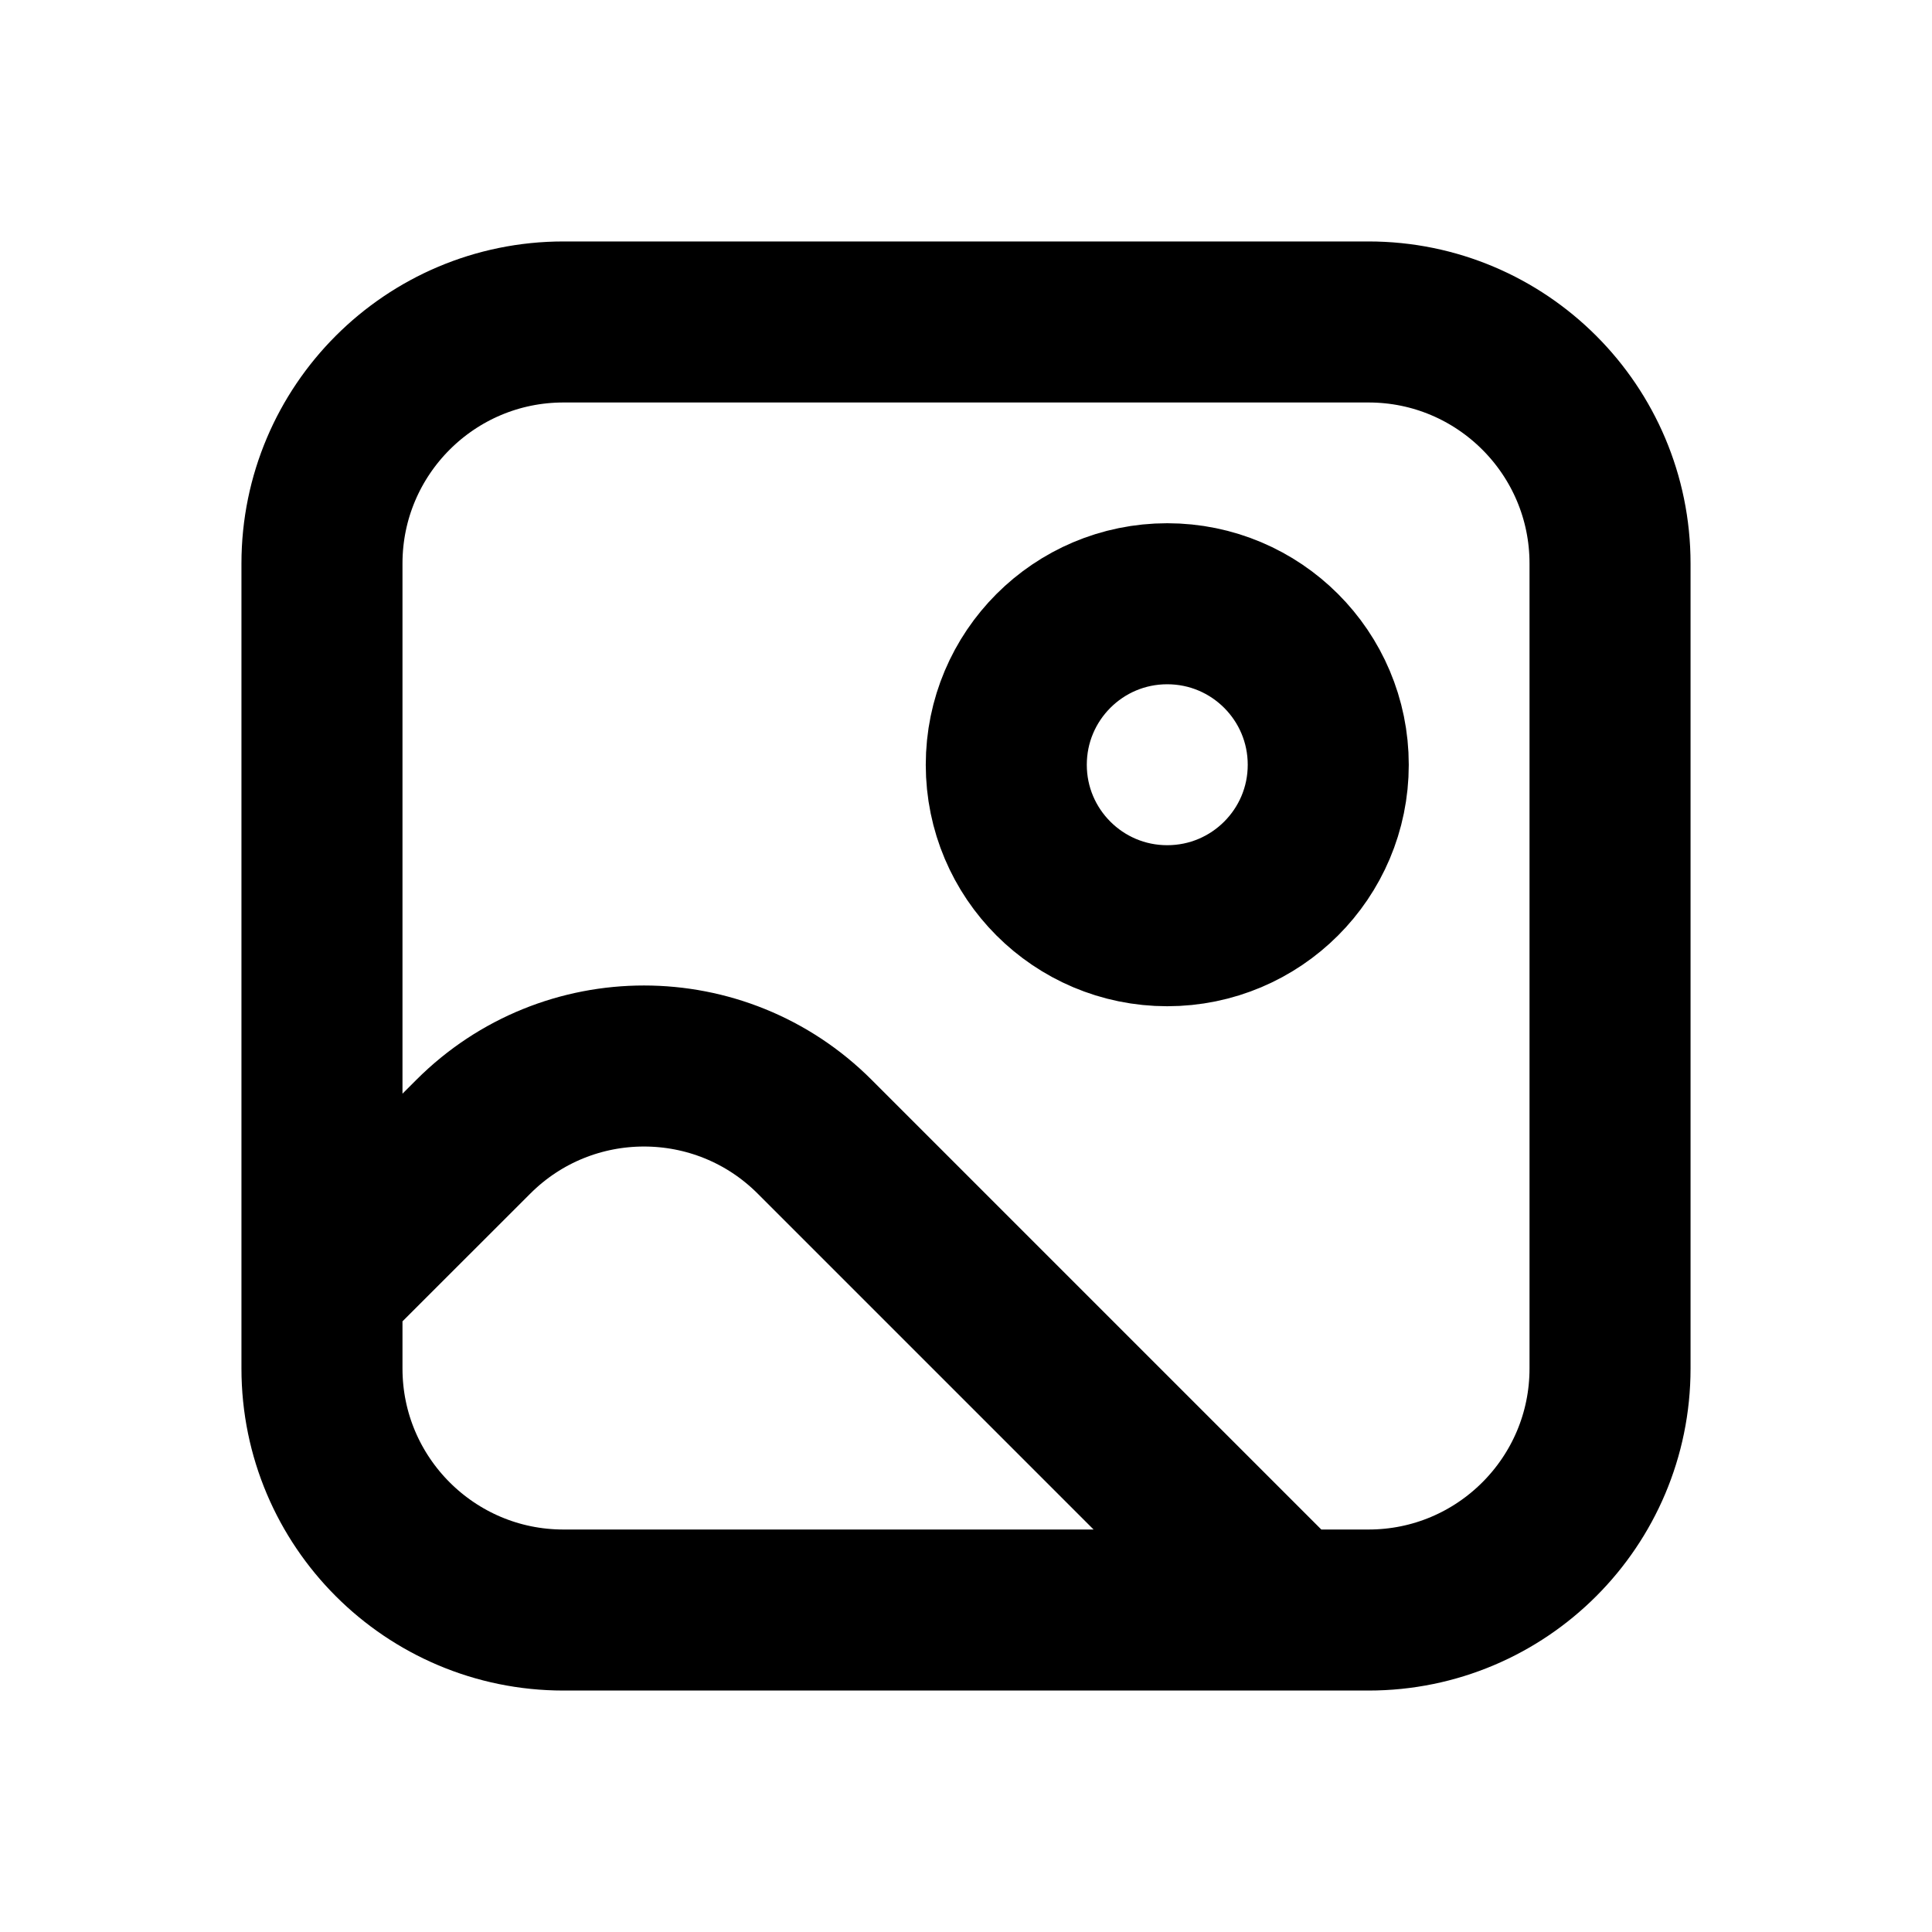
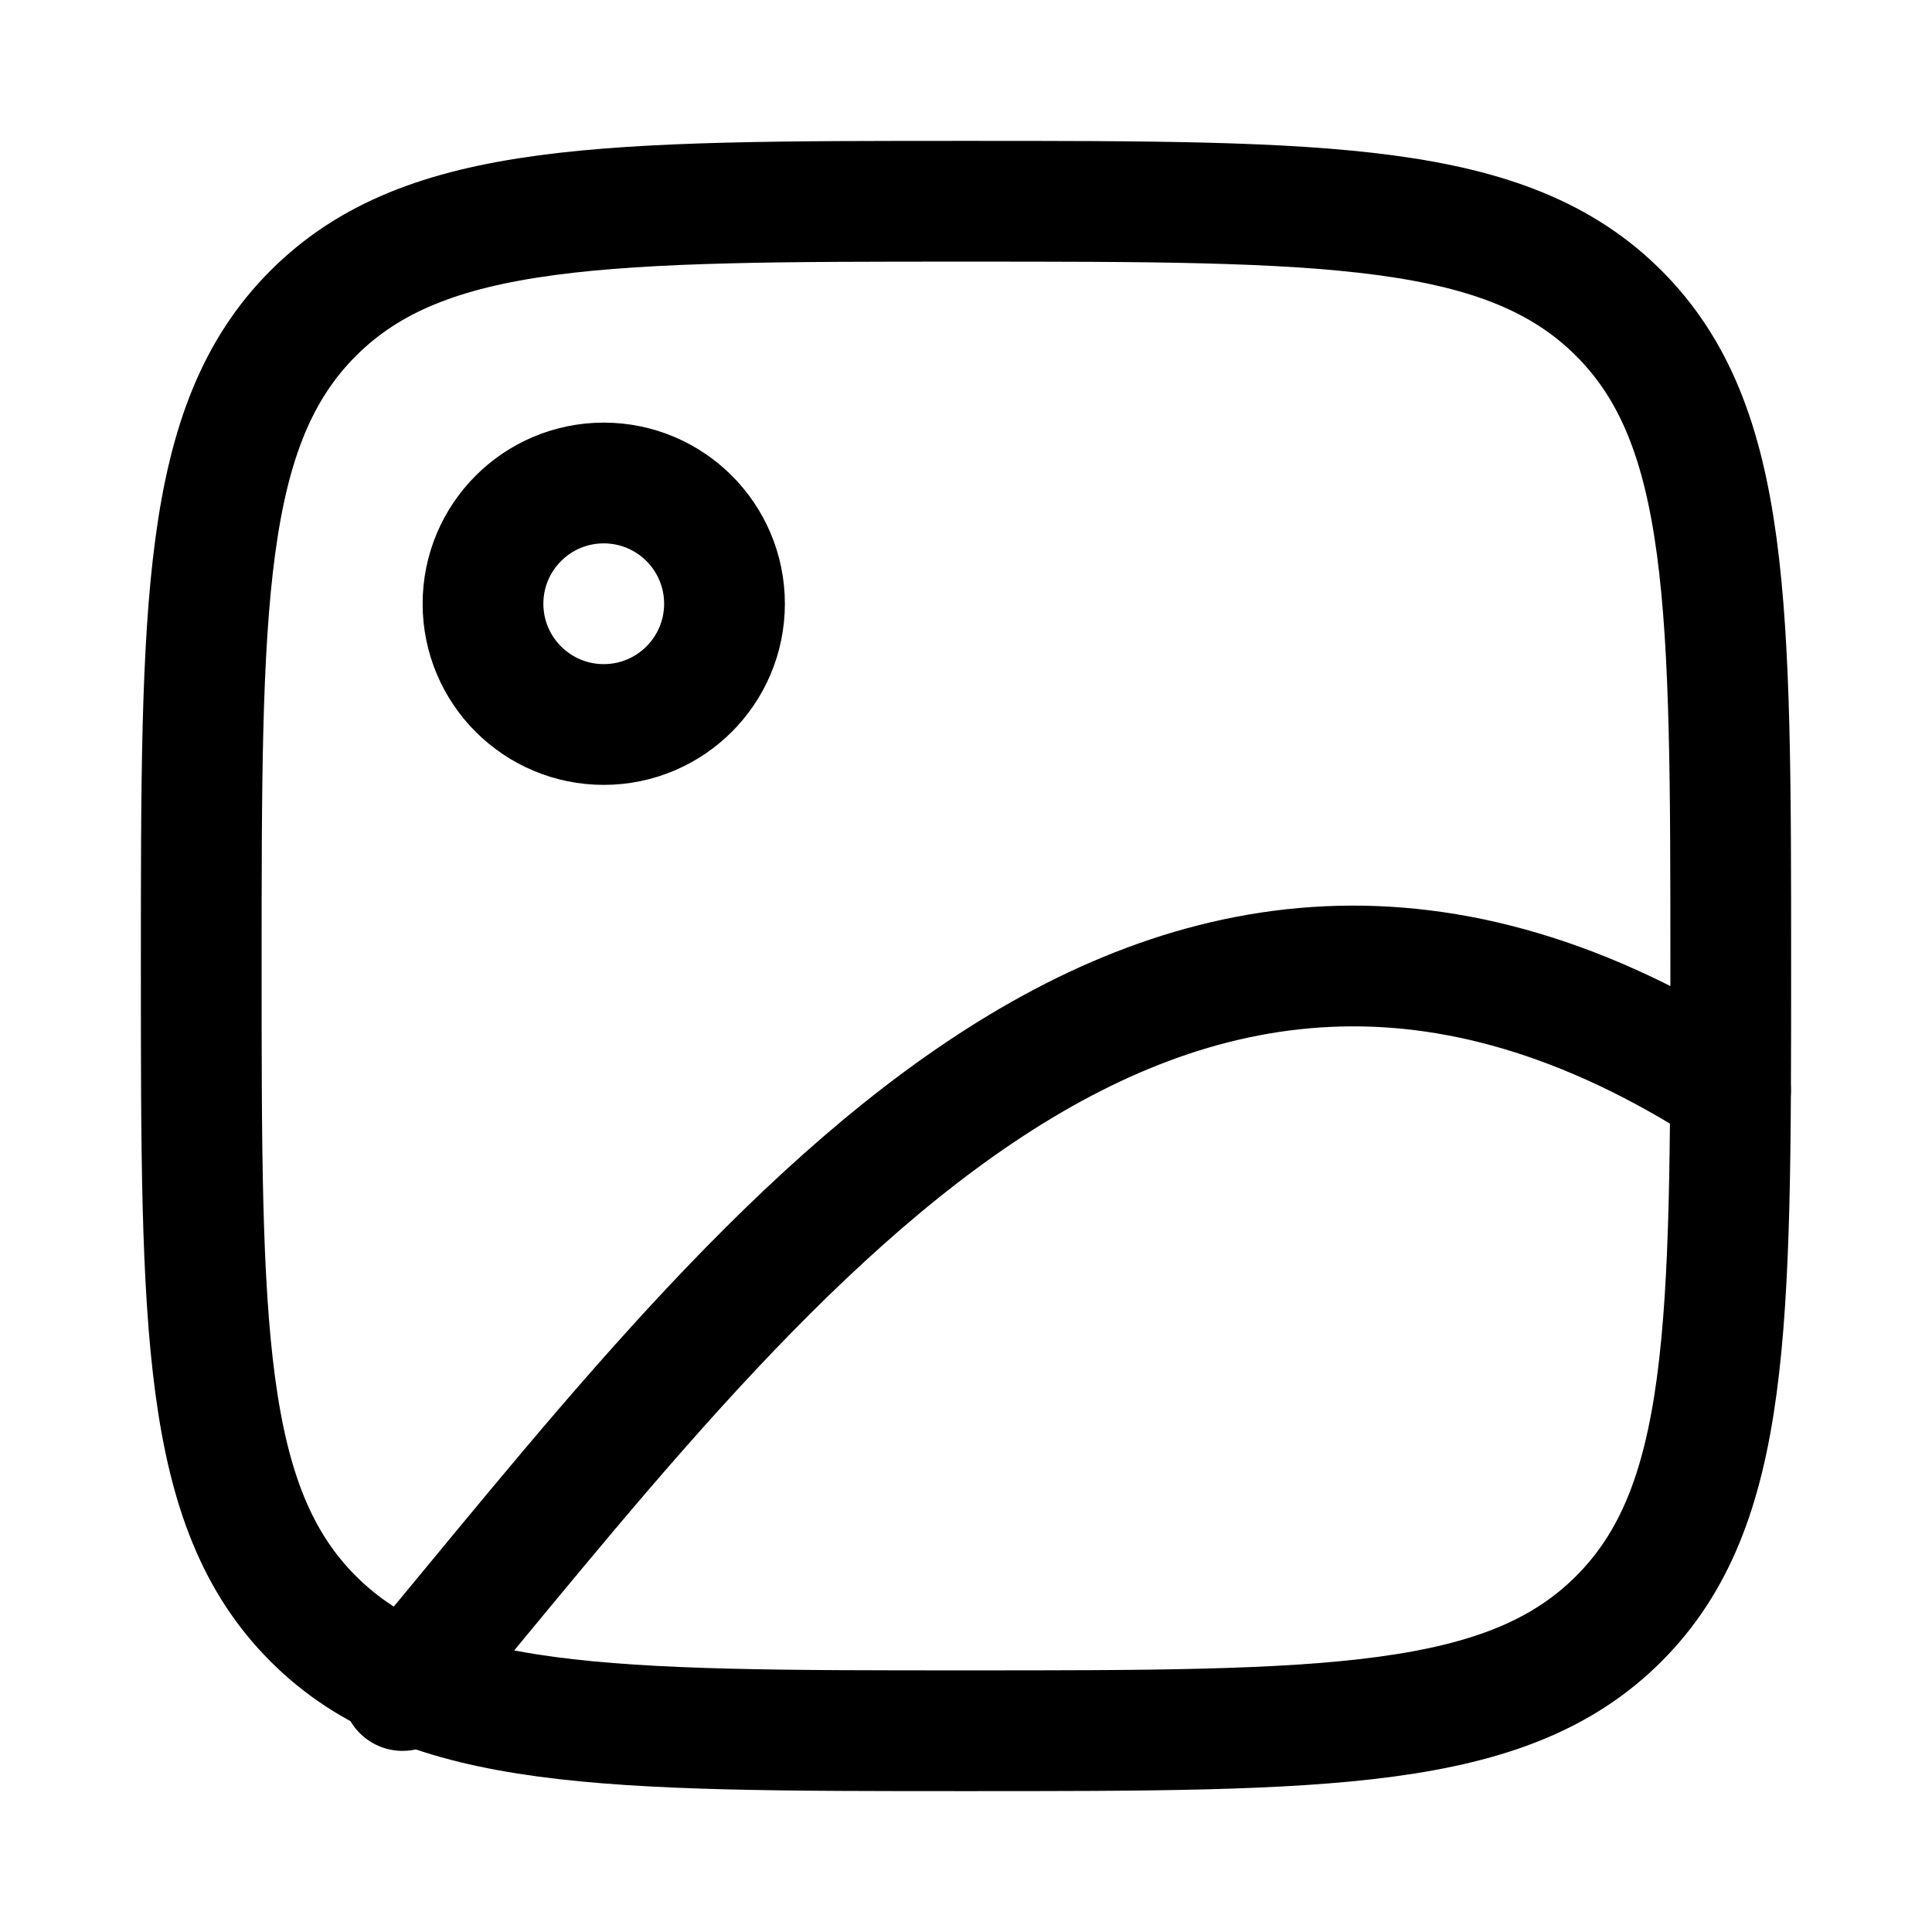
- <svg xmlns="http://www.w3.org/2000/svg" width="20" height="20" viewBox="0 0 20 20" fill="none">
-   <path d="M13.333 16.667L8.434 11.768C7.458 10.791 5.875 10.791 4.899 11.768L3.333 13.333M5.833 16.667H14.167C15.547 16.667 16.667 15.547 16.667 14.167V5.833C16.667 4.453 15.547 3.333 14.167 3.333H5.833C4.453 3.333 3.333 4.453 3.333 5.833V14.167C3.333 15.547 4.453 16.667 5.833 16.667ZM13.75 7.917C13.75 8.837 13.004 9.583 12.083 9.583C11.163 9.583 10.417 8.837 10.417 7.917C10.417 6.996 11.163 6.25 12.083 6.25C13.004 6.25 13.75 6.996 13.75 7.917Z" stroke="currentColor" stroke-width="1.667" />
+ <svg xmlns="http://www.w3.org/2000/svg" width="24" height="24" viewBox="0 0 24 24" fill="none" stroke="currentColor" stroke-width="1.5" stroke-linecap="round" stroke-linejoin="round">
+   <circle cx="7.5" cy="7.5" r="1.5" stroke="currentColor" stroke-linecap="round" stroke-linejoin="round" stroke-width="1.5" />
+   <path d="M2.5 12C2.5 7.522 2.5 5.282 3.891 3.891C5.282 2.5 7.522 2.5 12 2.5C16.478 2.5 18.718 2.5 20.109 3.891C21.5 5.282 21.5 7.522 21.5 12C21.5 16.478 21.5 18.718 20.109 20.109C18.718 21.5 16.478 21.5 12 21.5C7.522 21.5 5.282 21.5 3.891 20.109C2.5 18.718 2.5 16.478 2.5 12Z" stroke="currentColor" stroke-width="1.5" />
+   <path d="M5 21C9.372 15.775 14.274 8.884 21.497 13.542" stroke="currentColor" stroke-width="1.5" />
</svg>
